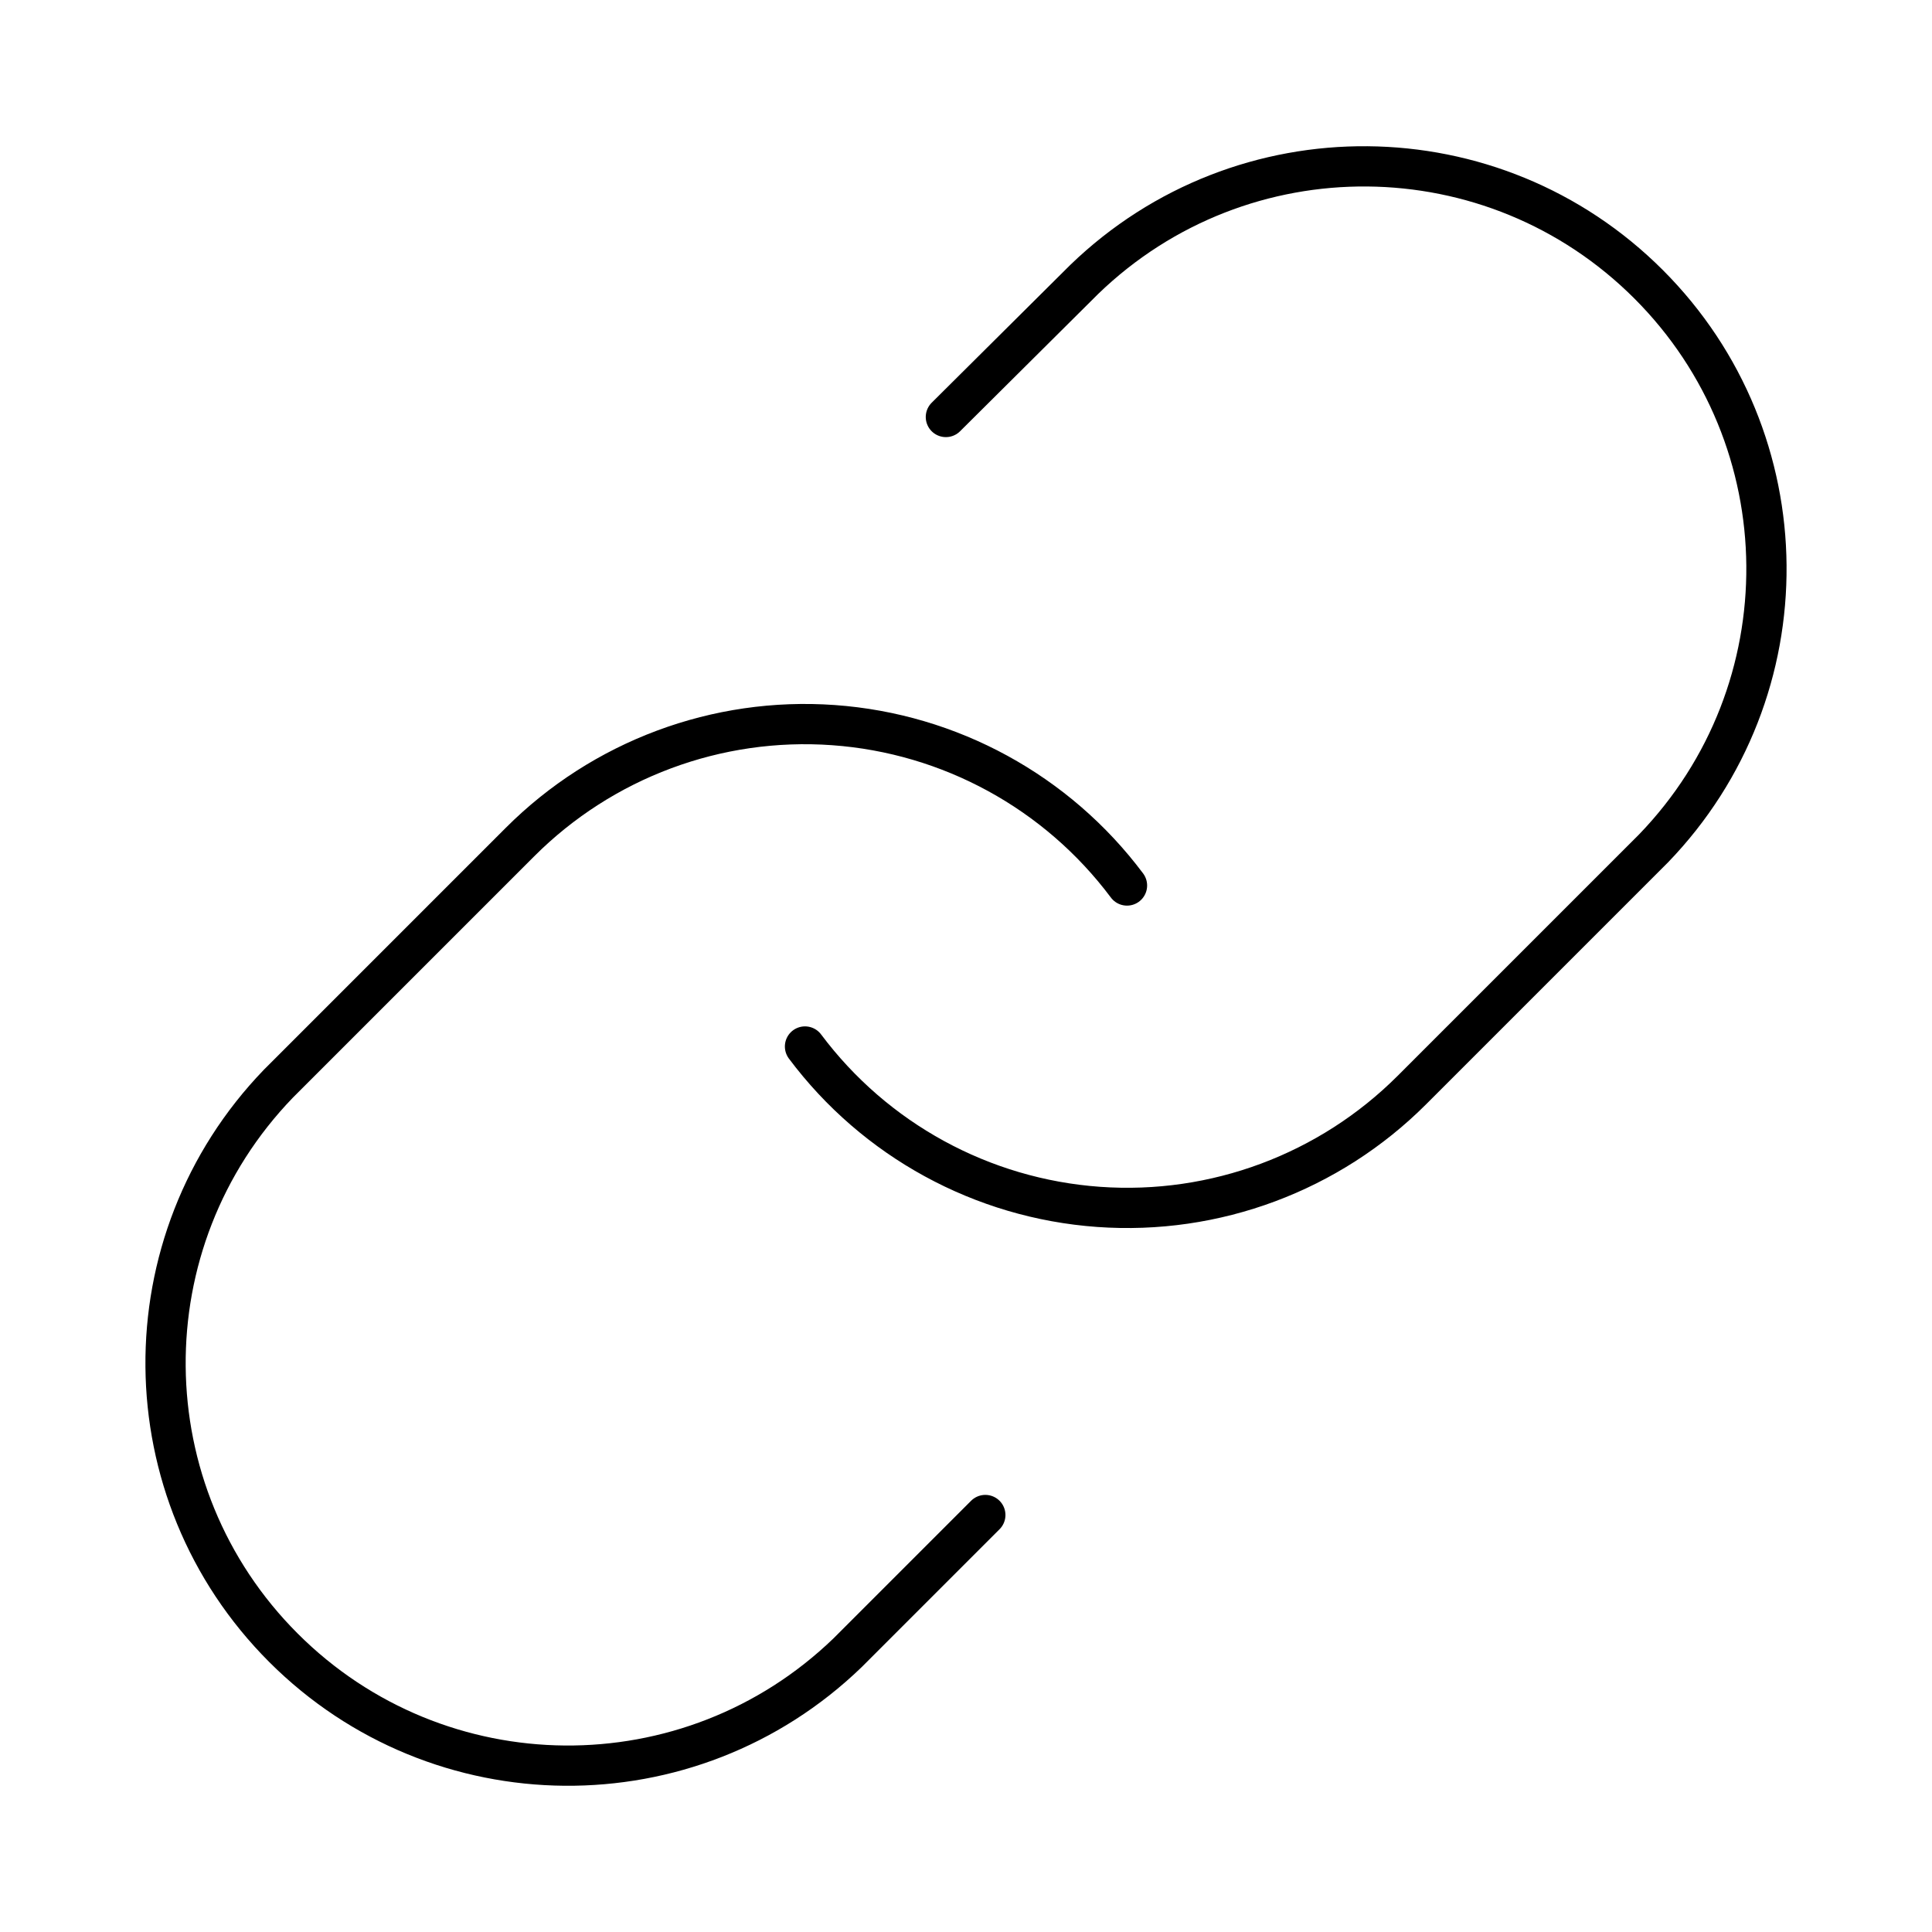
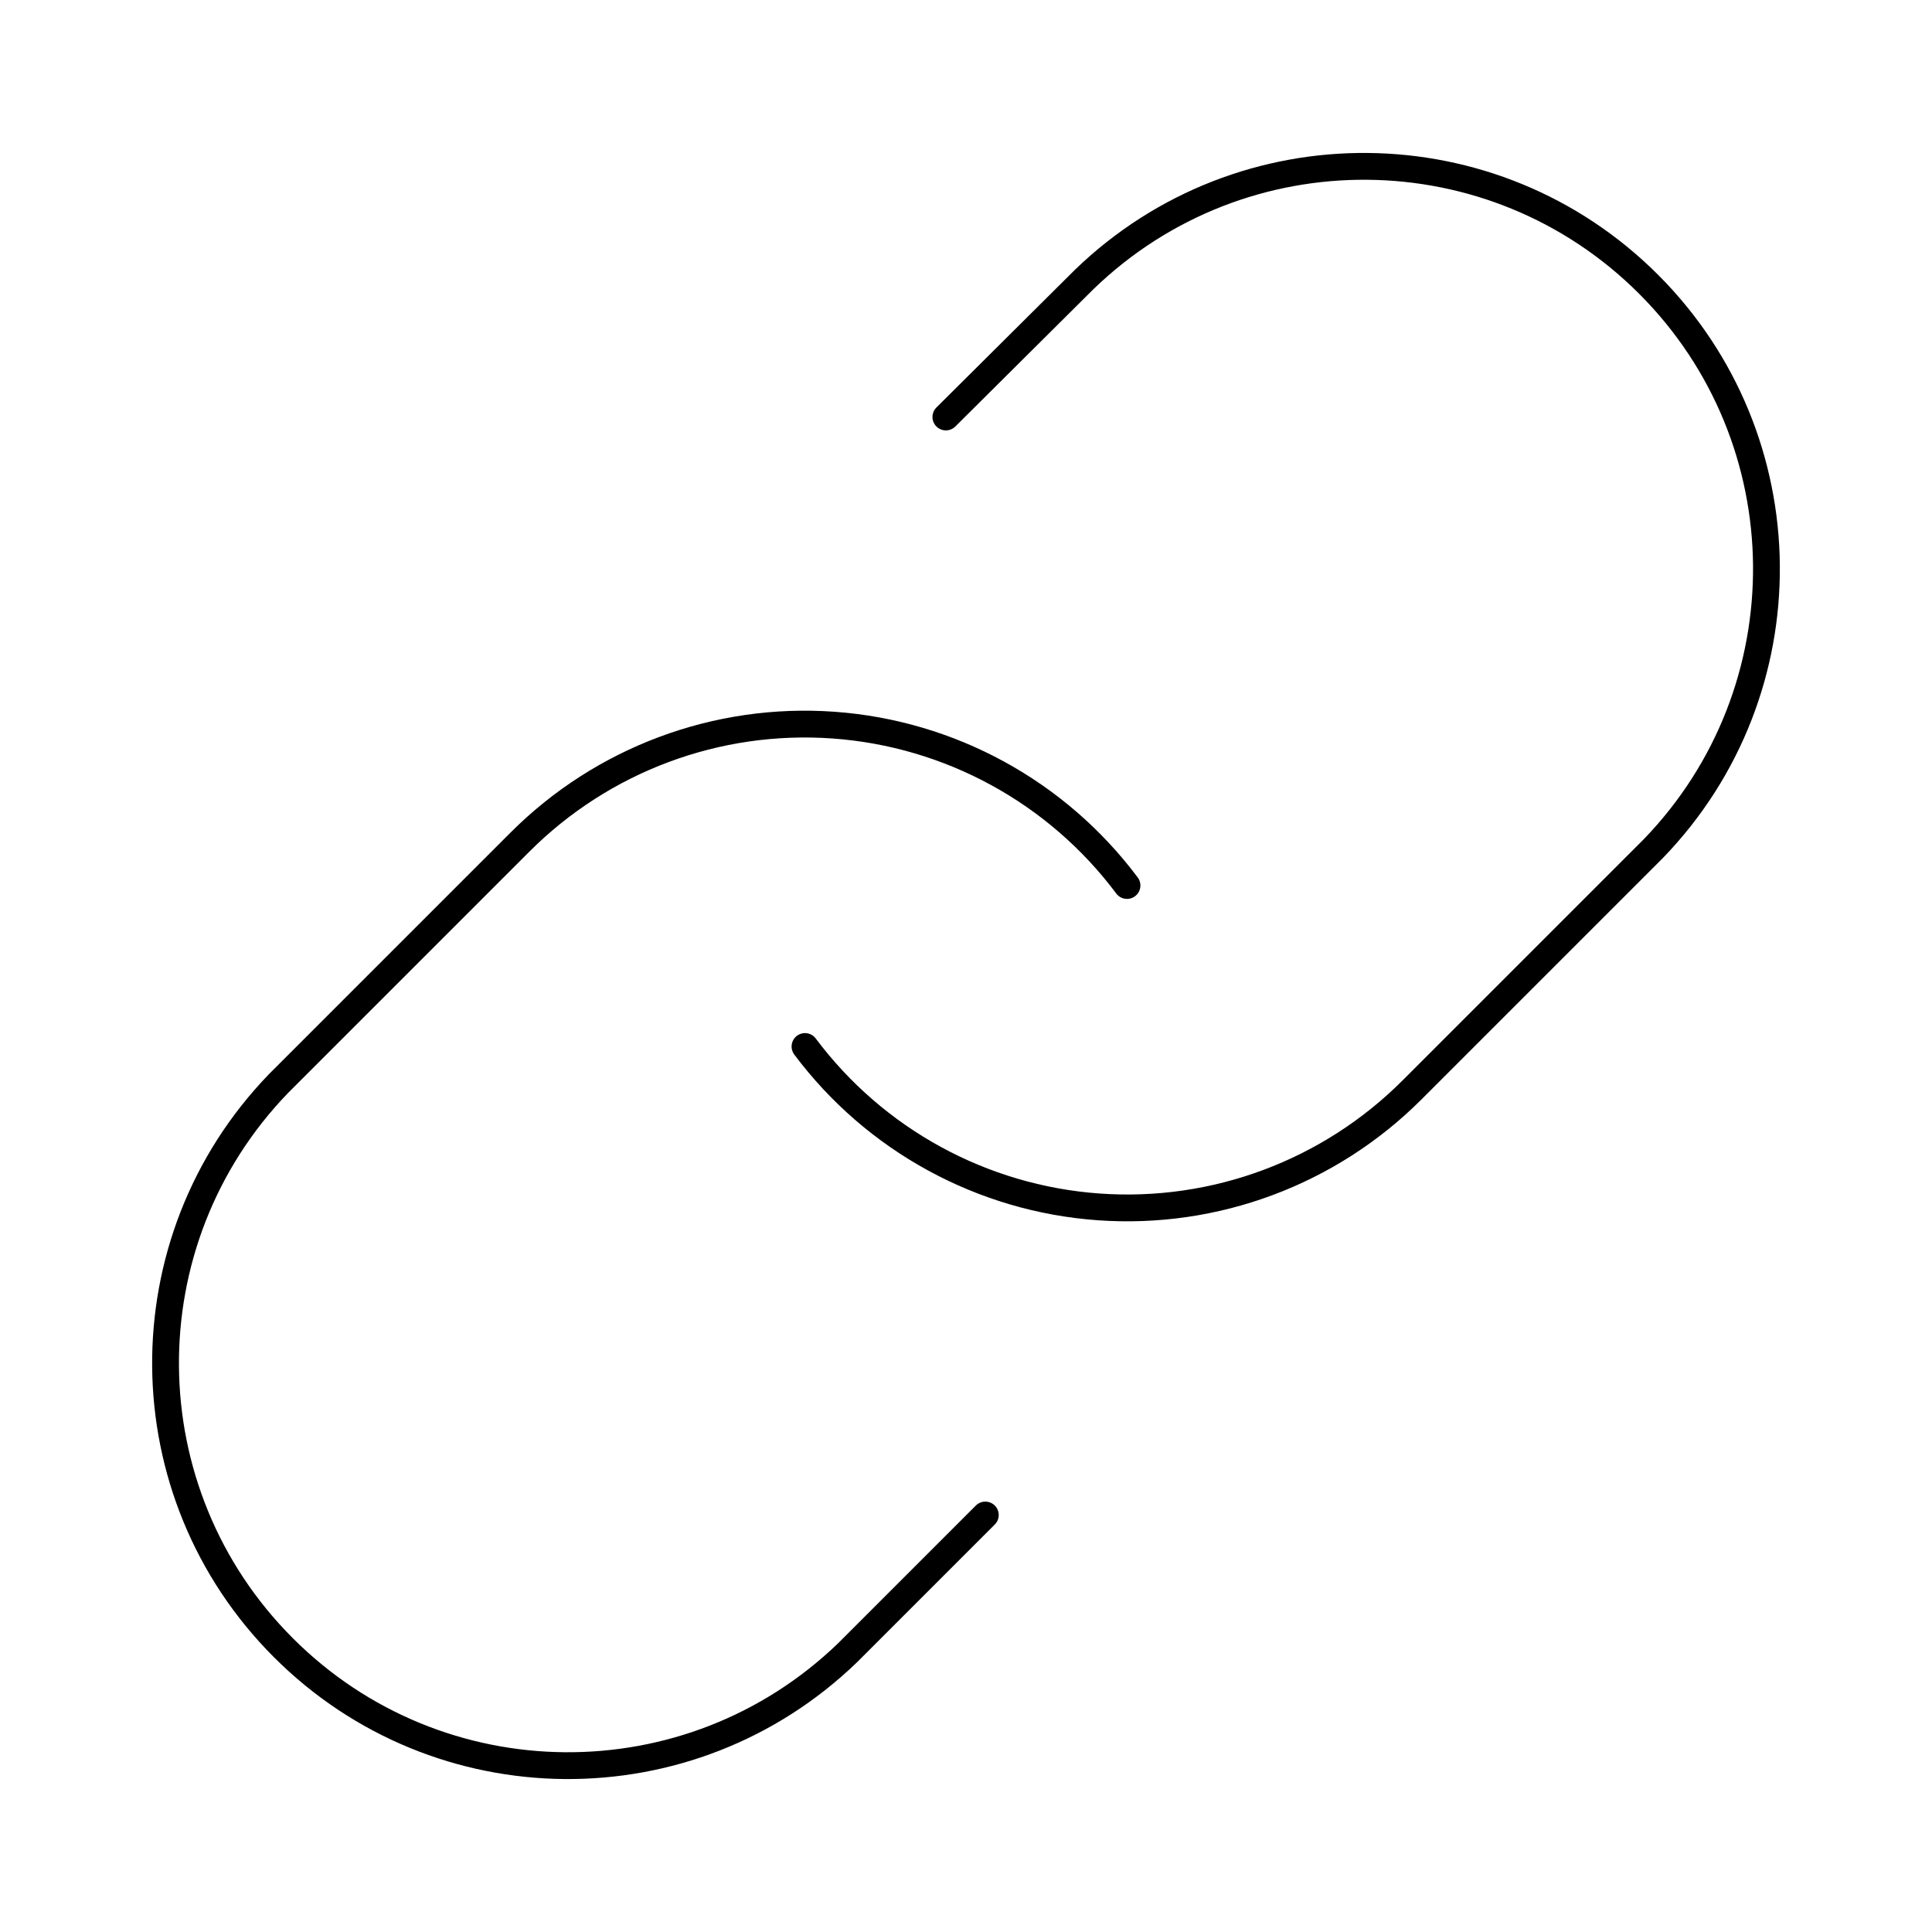
- <svg xmlns="http://www.w3.org/2000/svg" width="36" height="36" viewBox="0 0 24 24" fill="none" stroke="currentColor" stroke-width="0.5" stroke-linecap="round" stroke-linejoin="round" class="lucide lucide-link">
+ <svg xmlns="http://www.w3.org/2000/svg" width="36" height="36" viewBox="0 0 24 24" fill="none" stroke="currentColor" stroke-width="0.333" stroke-linecap="round" stroke-linejoin="round" class="lucide lucide-link">
  <path d="M10 13a5 5 0 0 0 7.54.54l3-3a5 5 0 0 0-7.07-7.07l-1.72 1.71" />
  <path d="M14 11a5 5 0 0 0-7.54-.54l-3 3a5 5 0 0 0 7.07 7.07l1.71-1.71" />
</svg>
